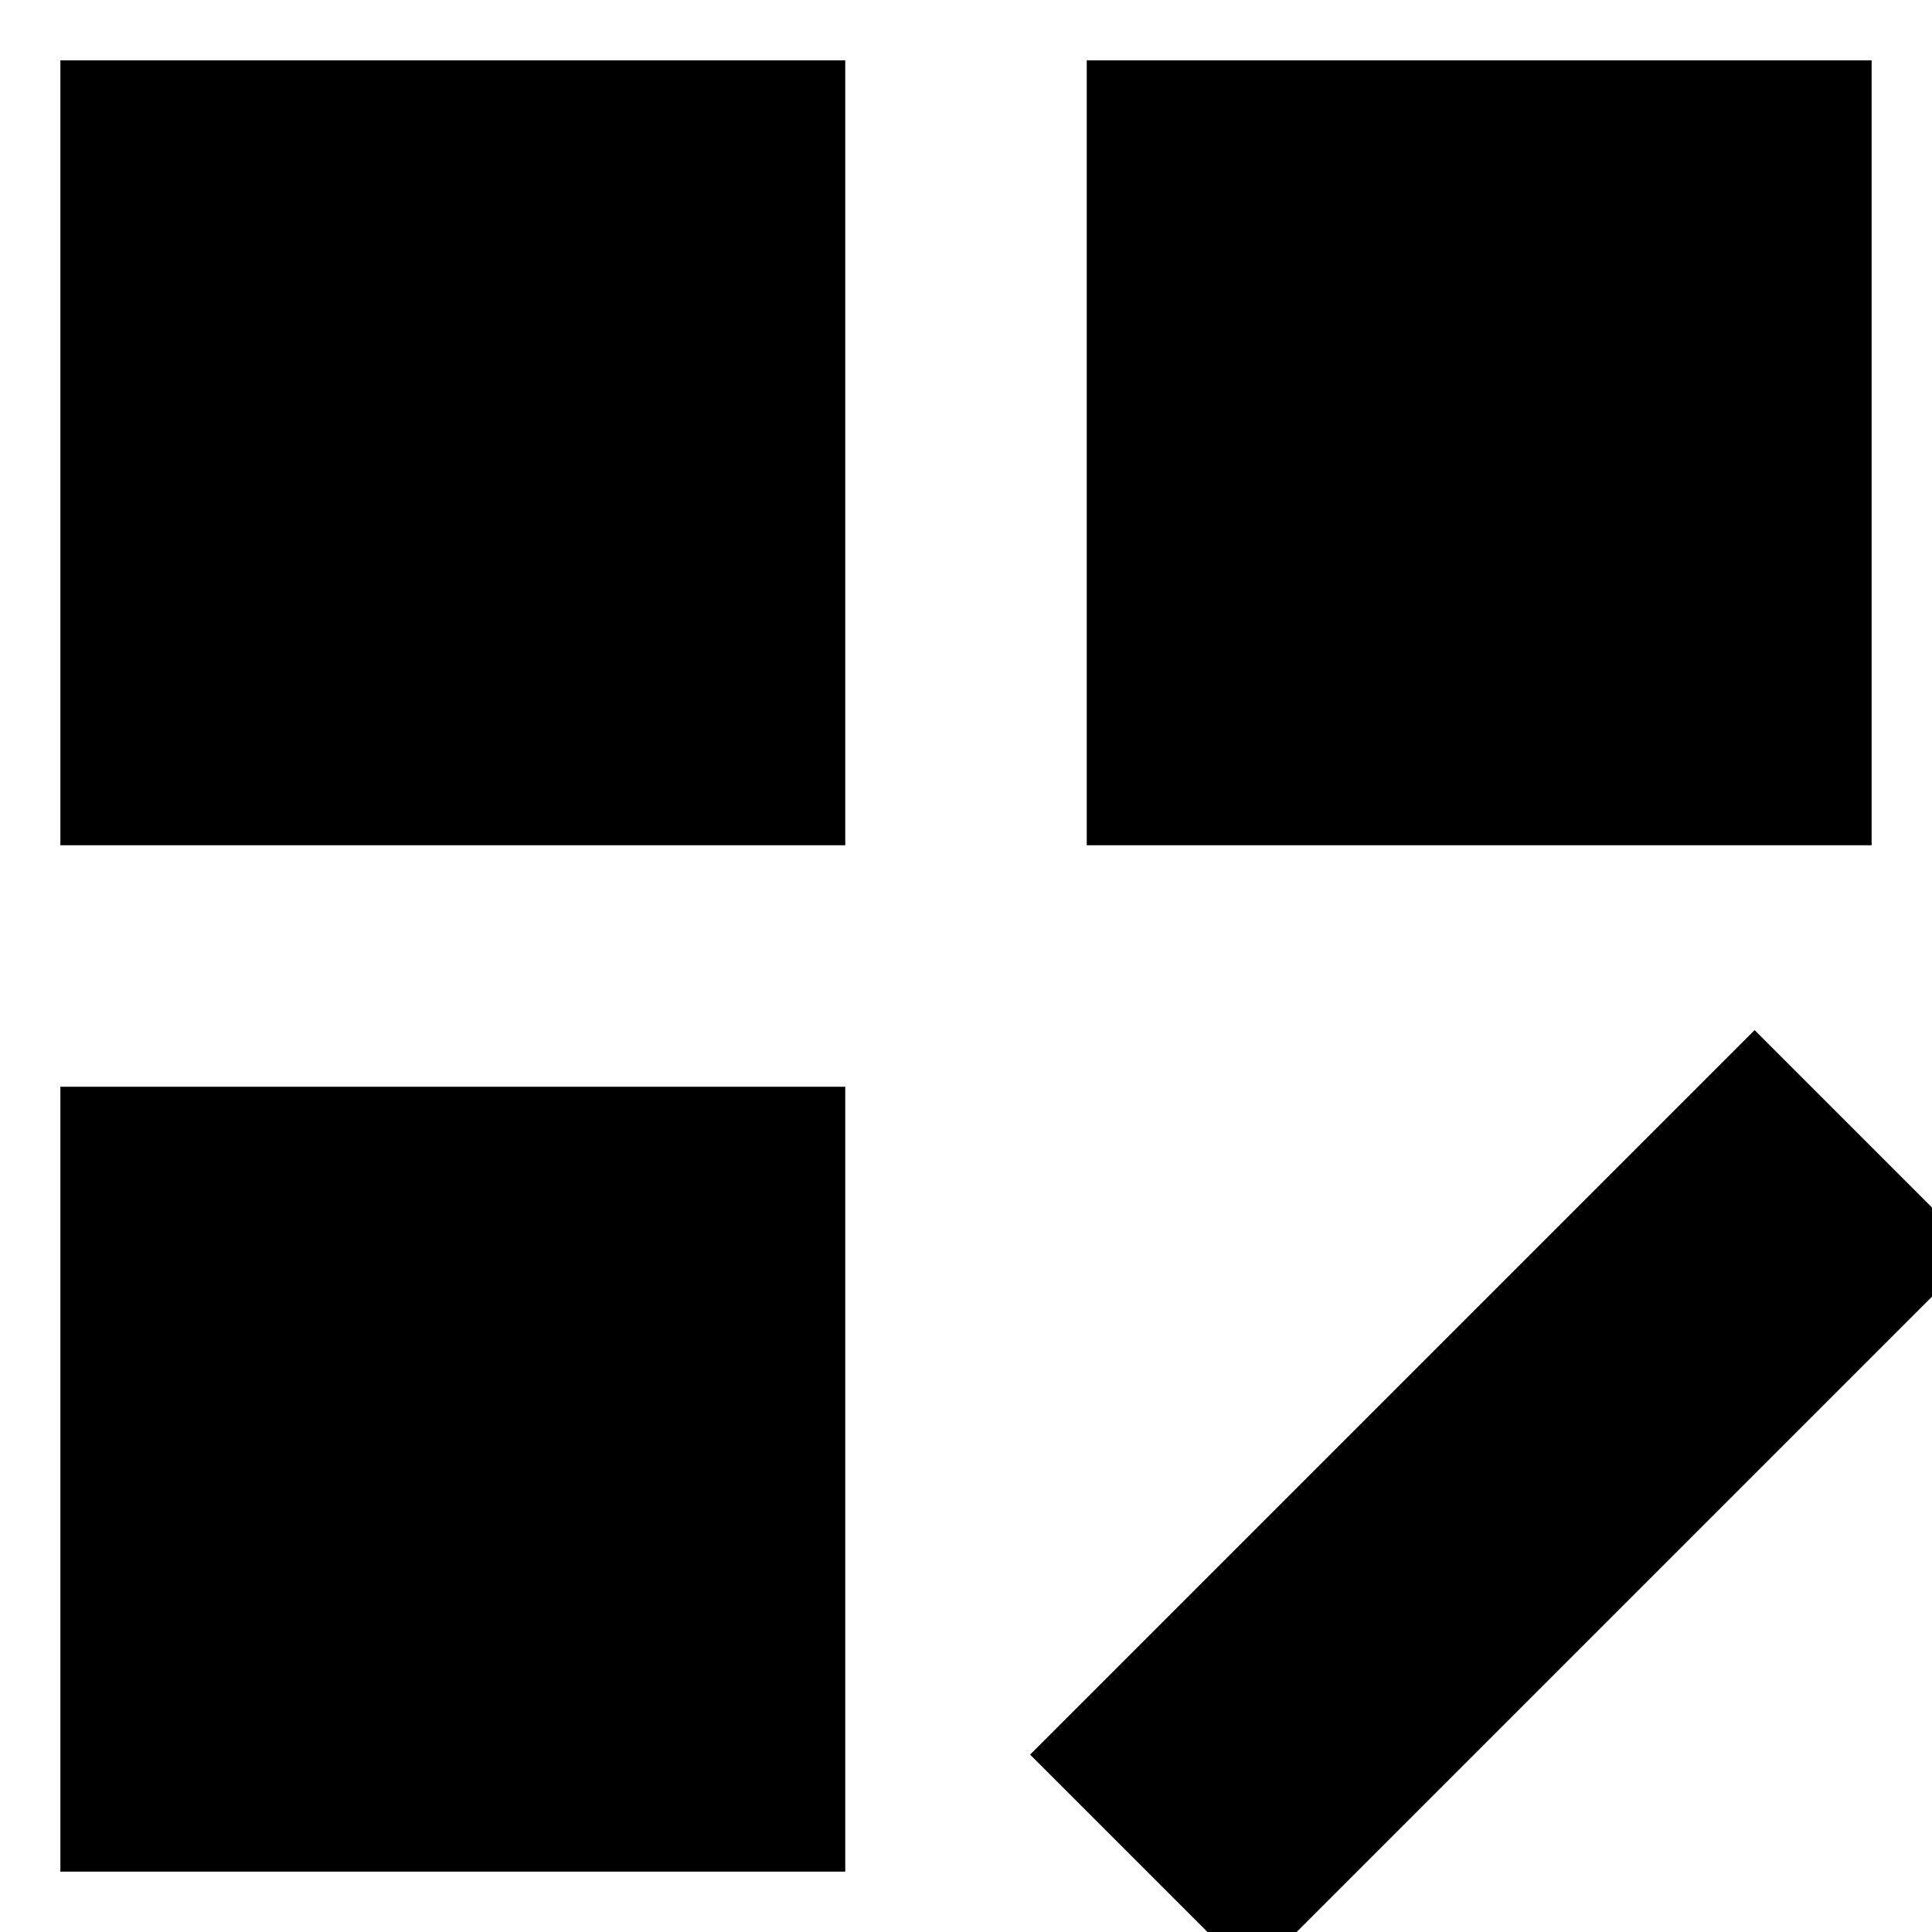
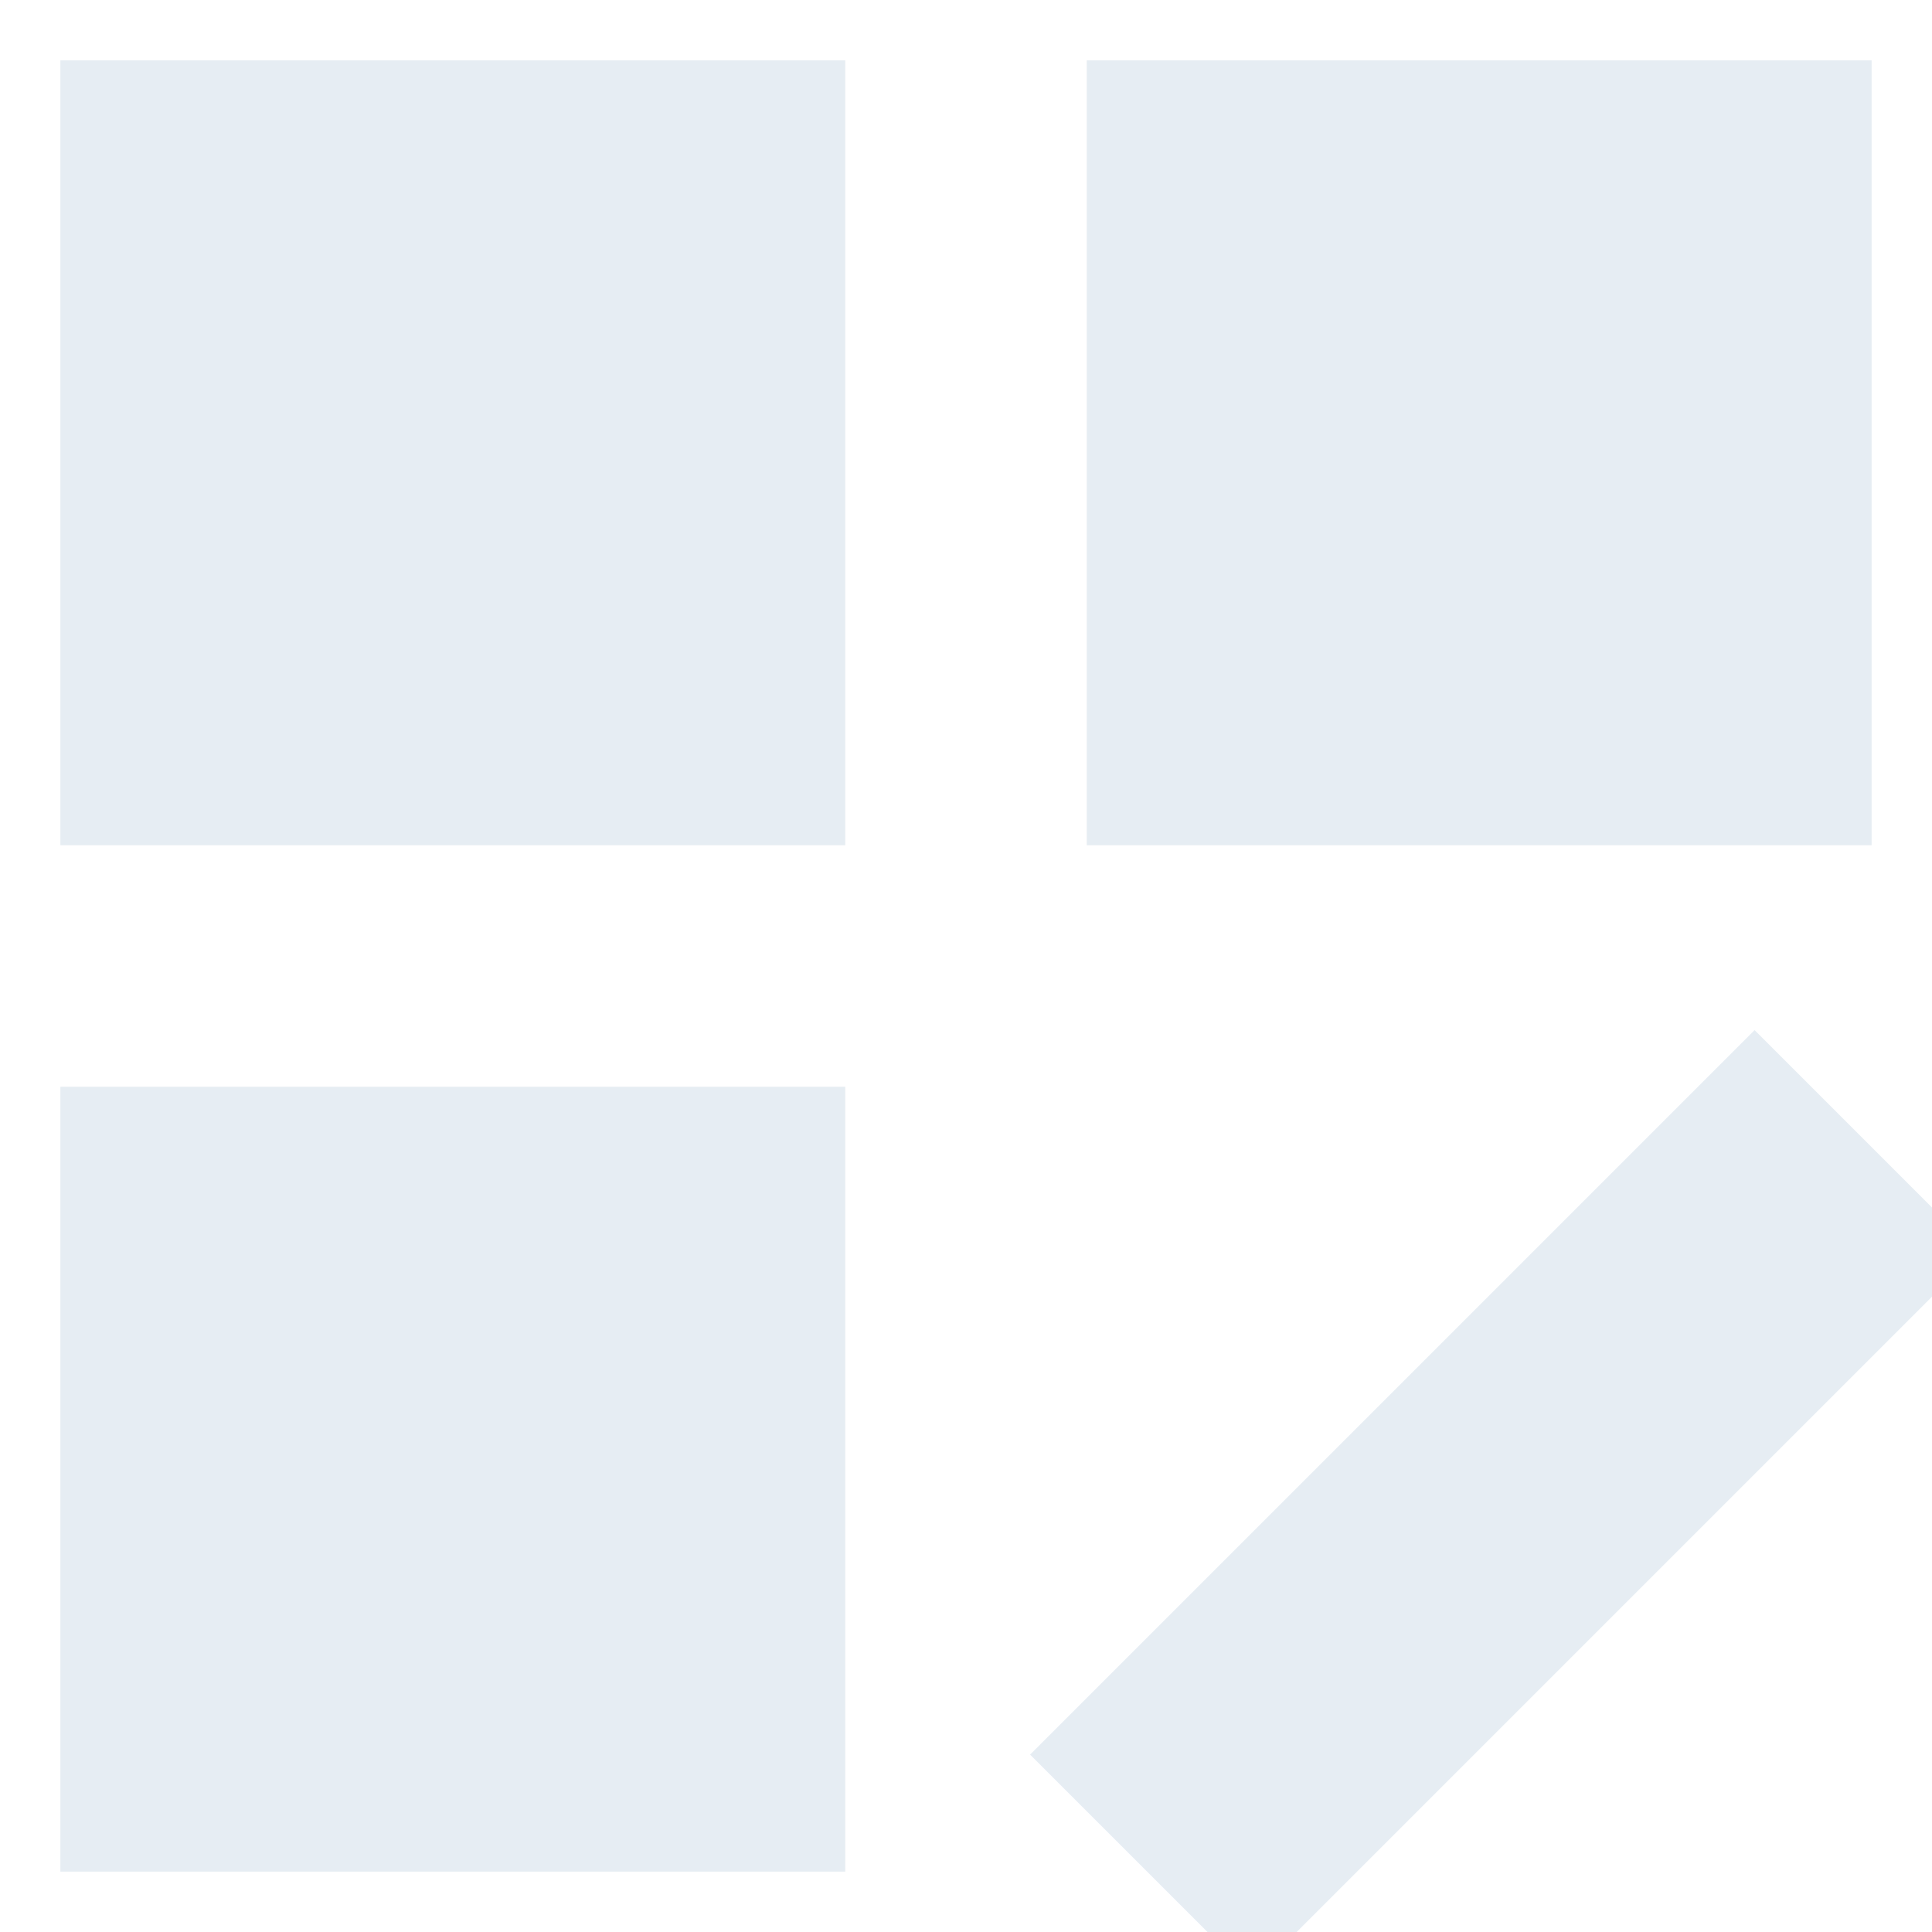
<svg xmlns="http://www.w3.org/2000/svg" viewBox="0 0 32 32" width="32" height="32" role="img" aria-label="webscour">
-   <g fill="currentColor">
+   <g fill="#e6edf3">
    <rect x="1" y="1" width="13" height="13" />
    <rect x="18" y="1" width="13" height="13" />
    <rect x="1" y="18" width="13" height="13" />
  </g>
-   <path d="M18.9 30.9 L30.9 18.9" fill="none" stroke="currentColor" stroke-width="5.2" />
+   <path d="M18.9 30.9 L30.9 18.9" fill="none" stroke="#e6edf3" stroke-width="5.2" />
</svg>
